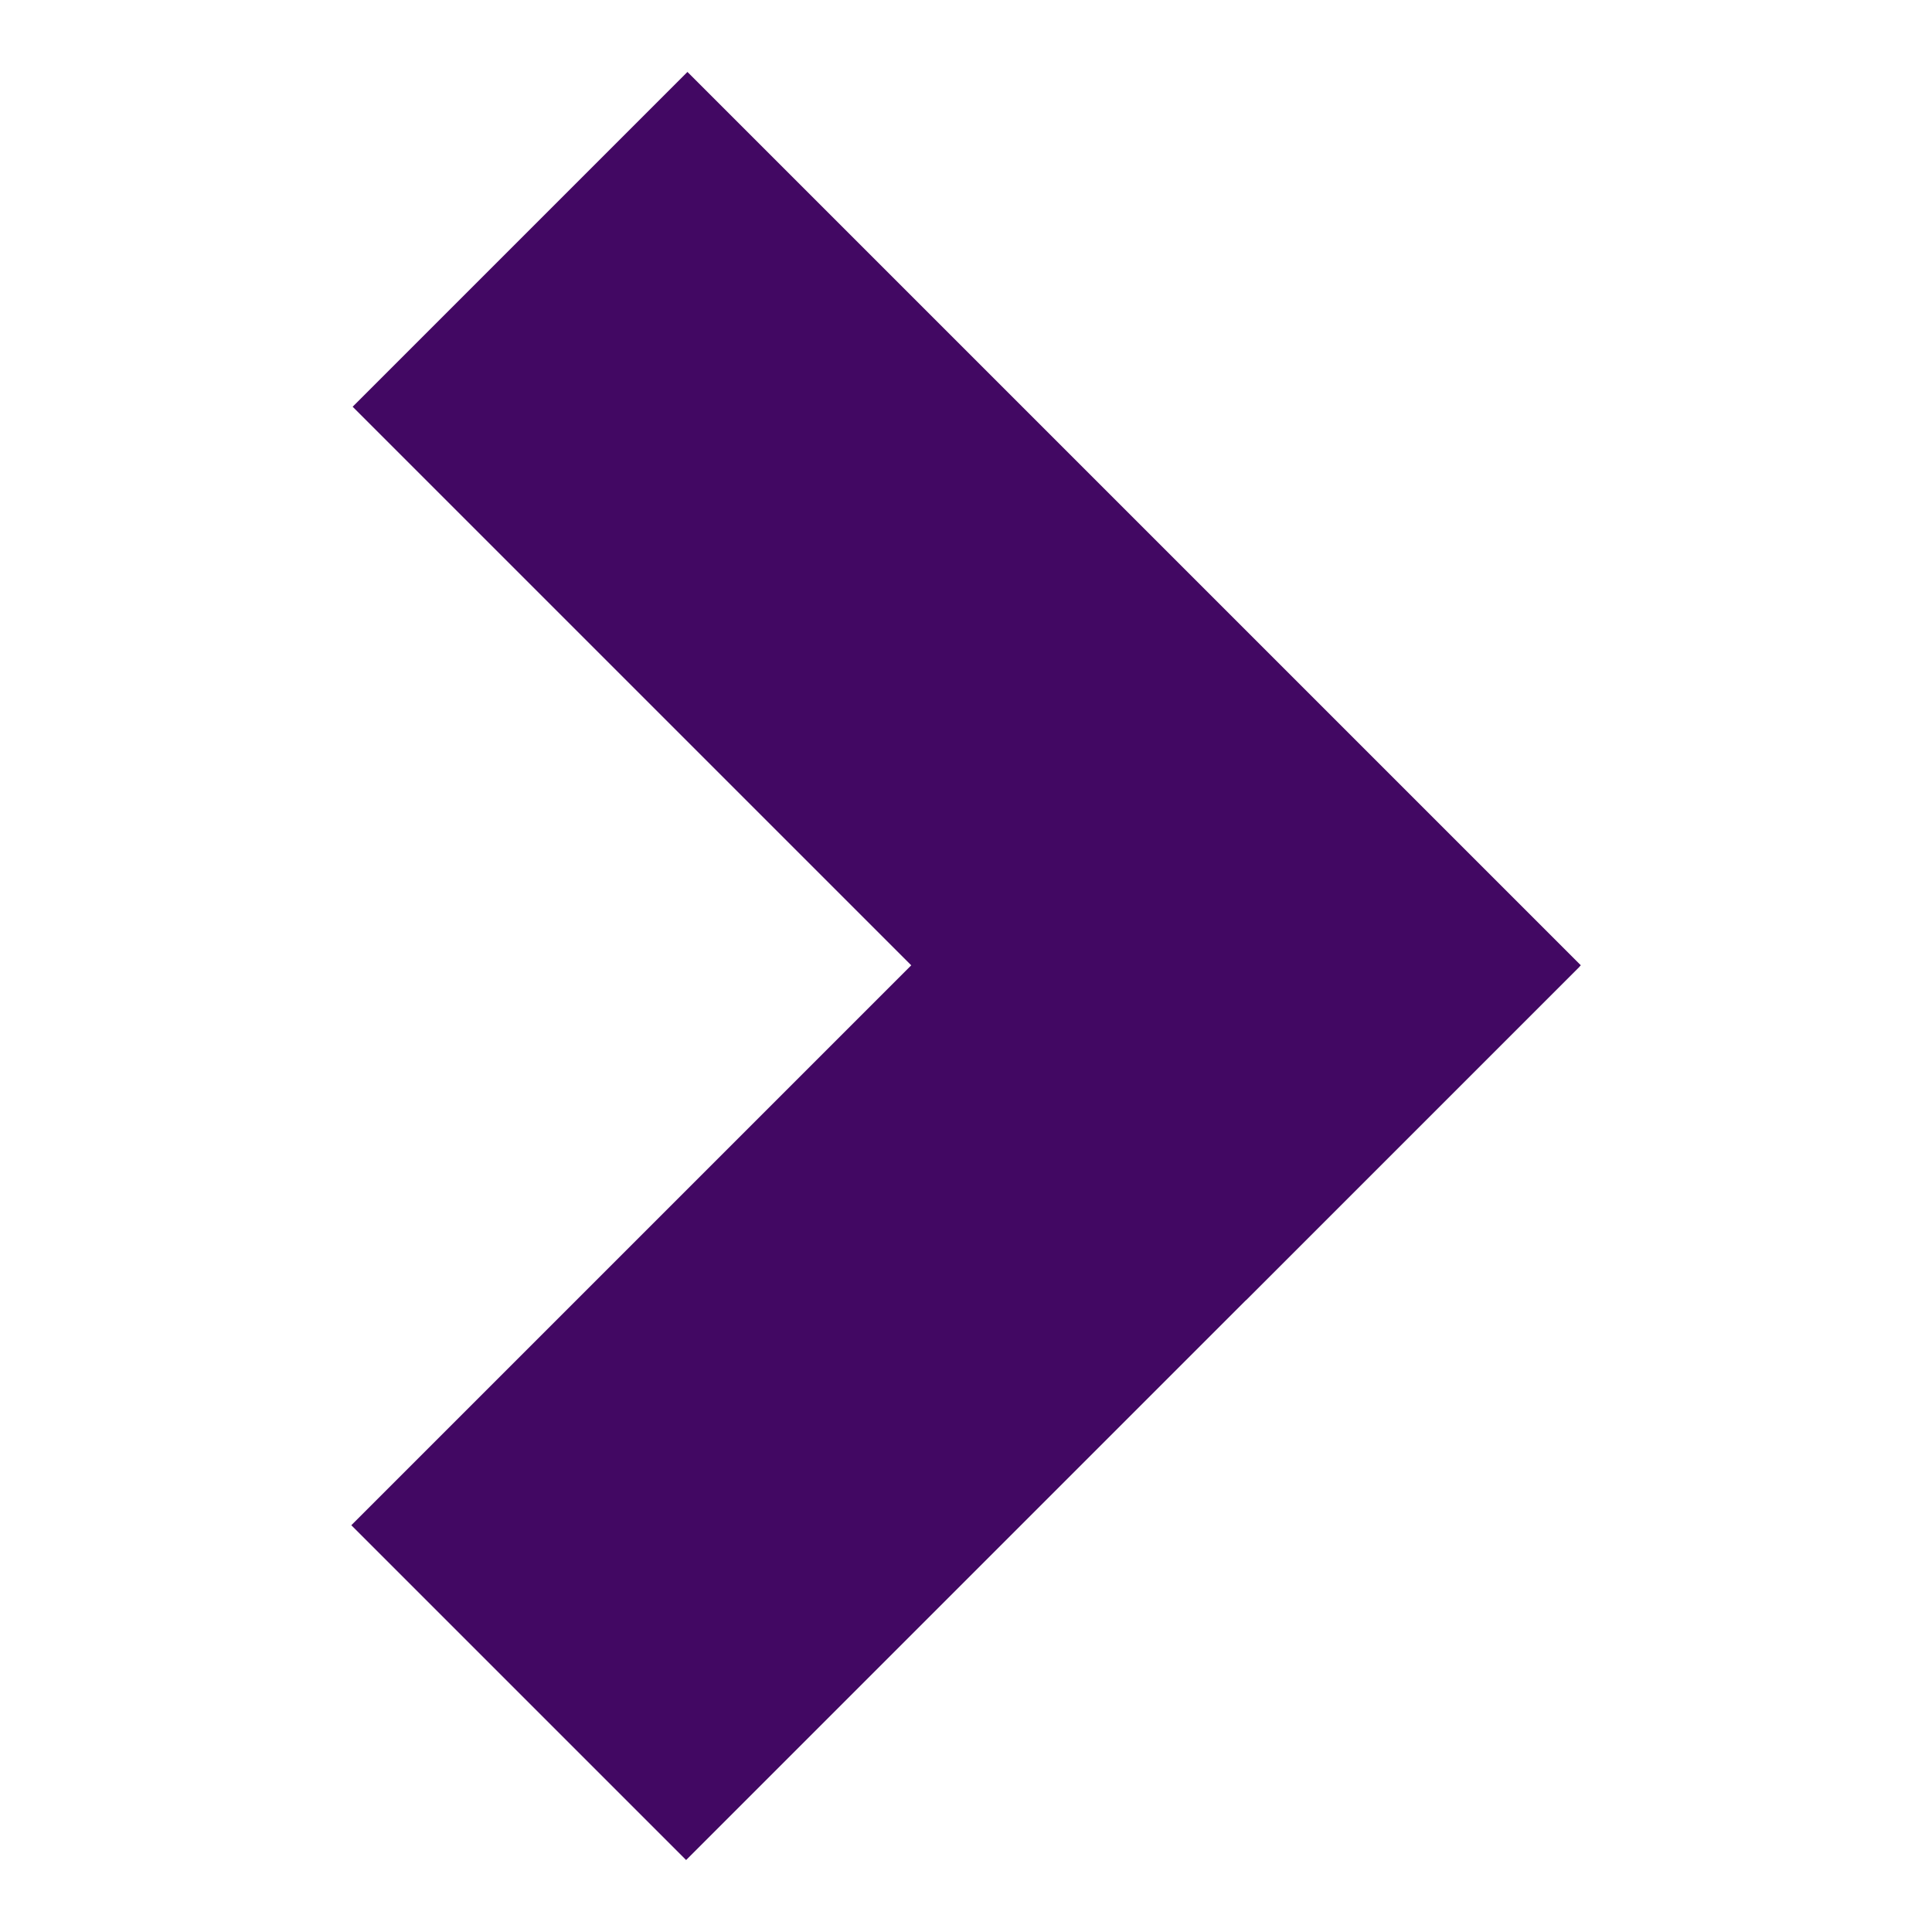
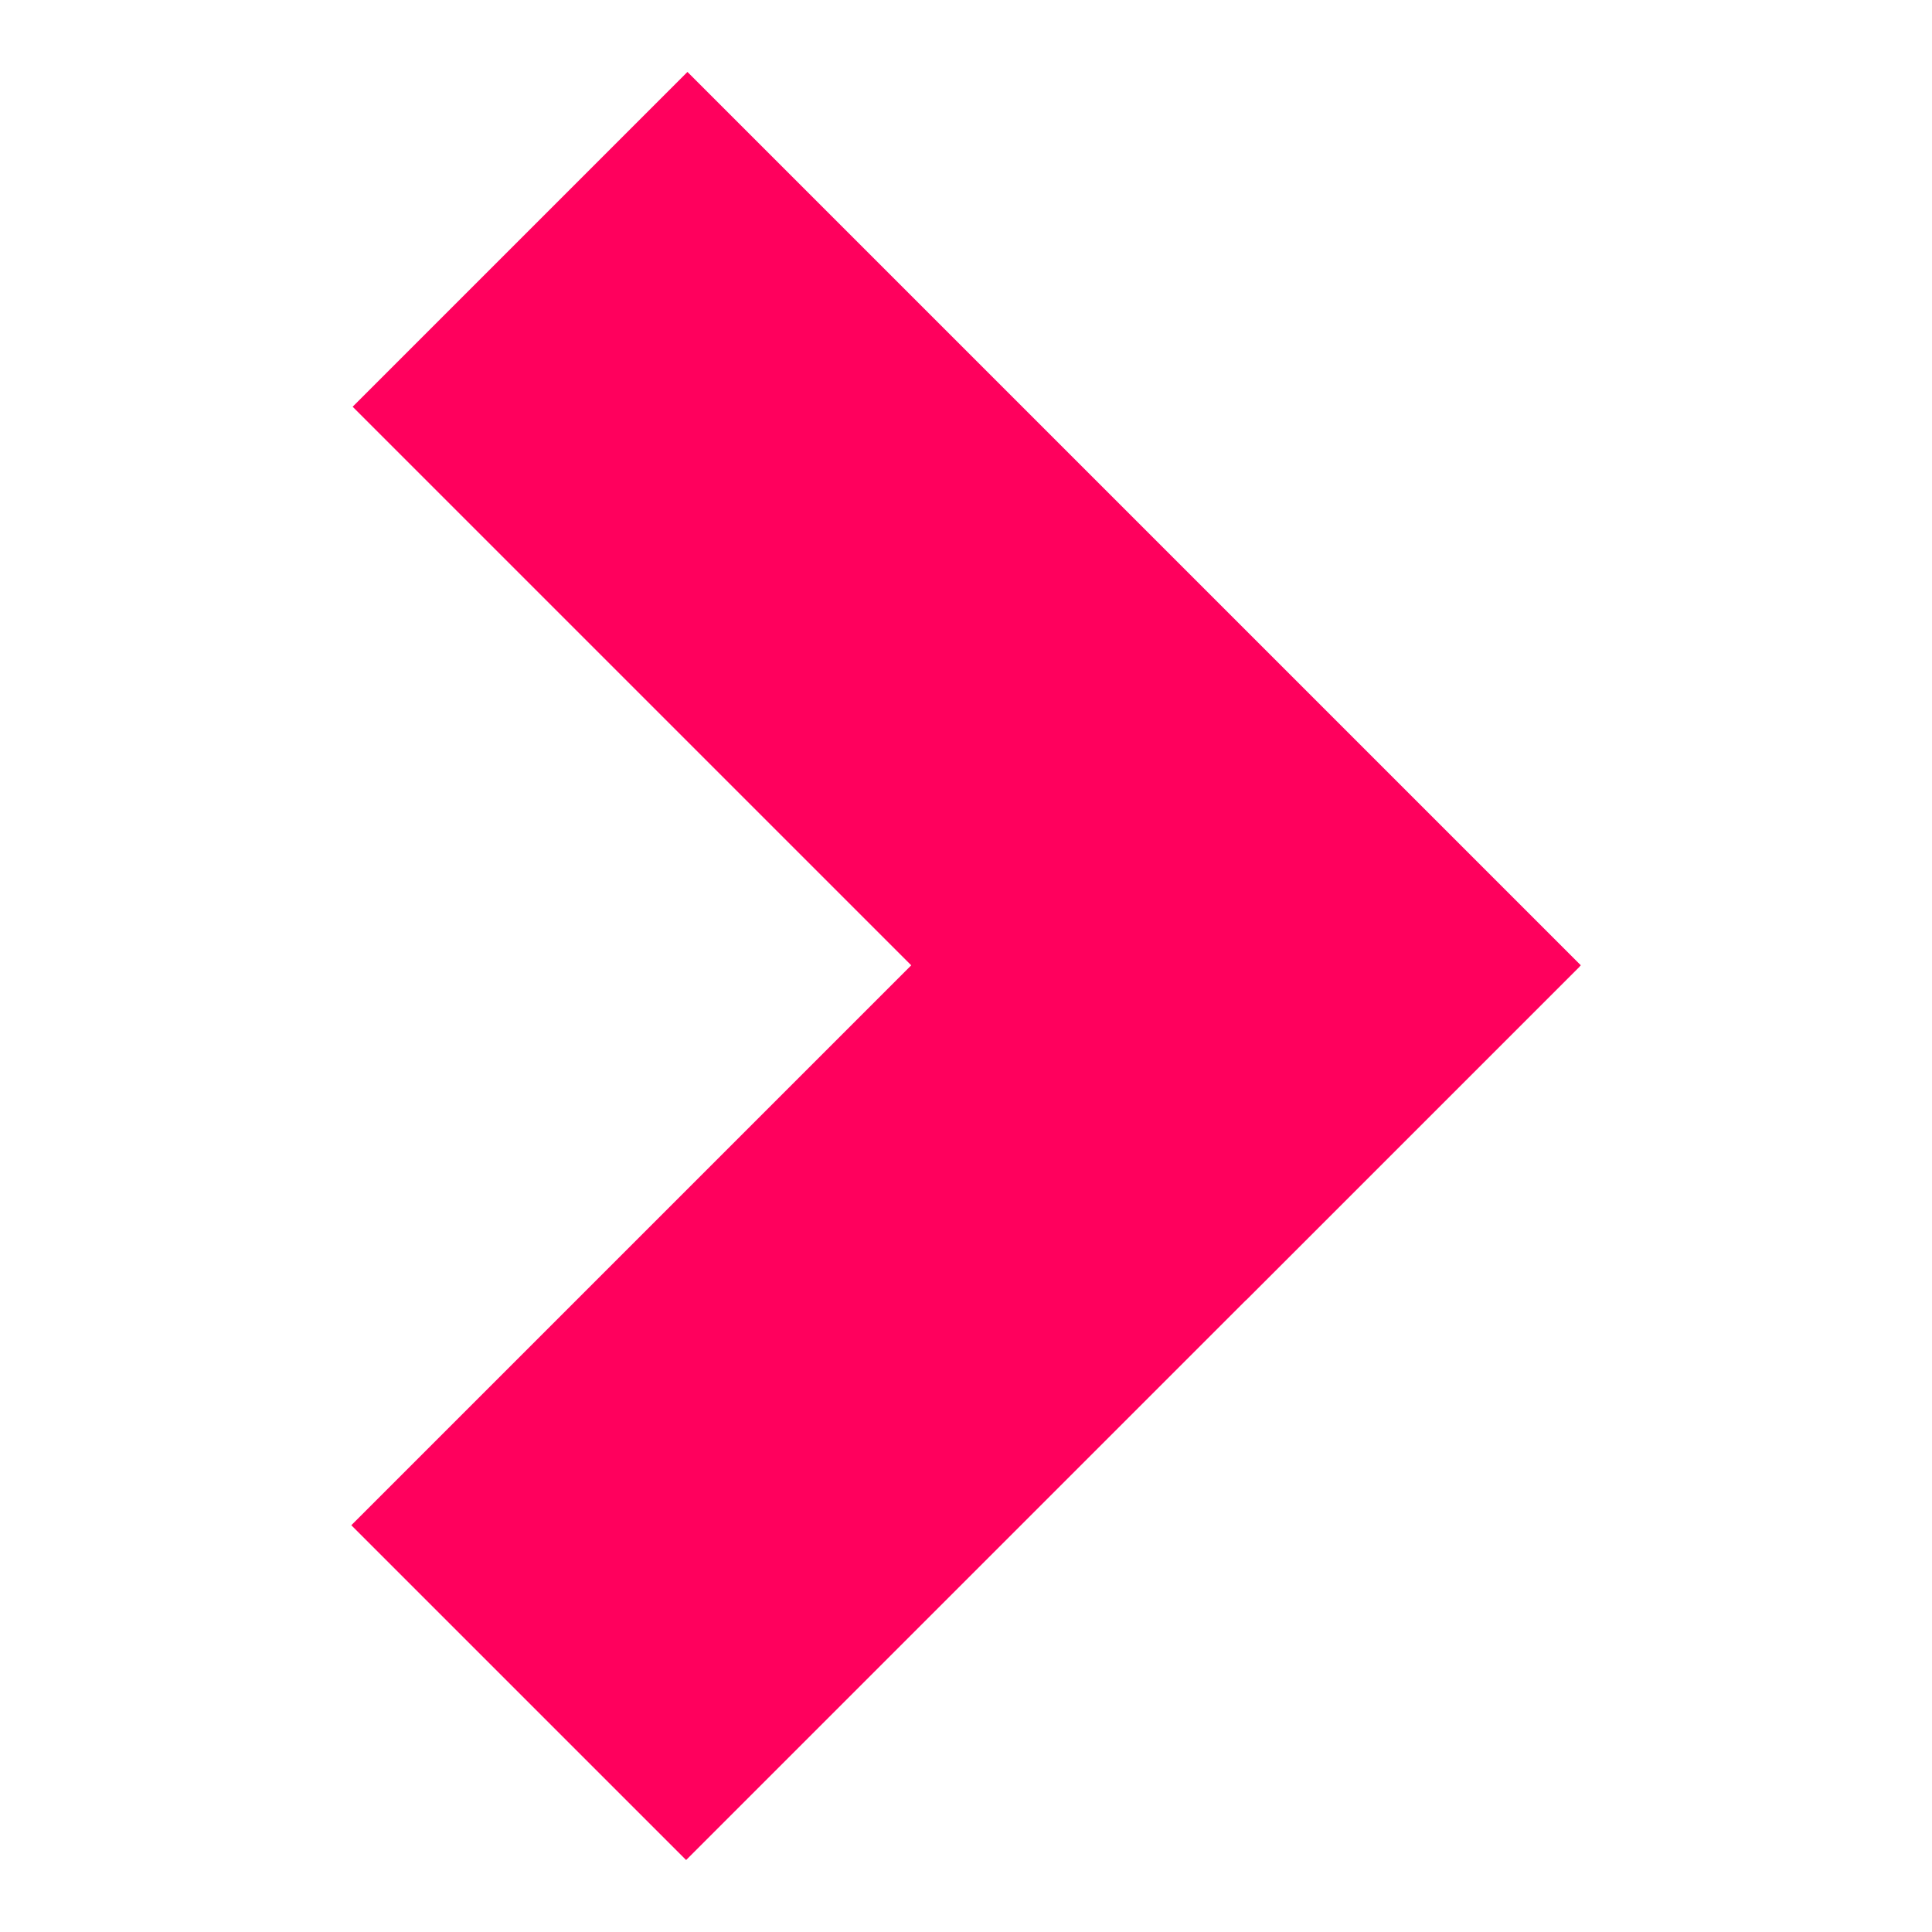
<svg xmlns="http://www.w3.org/2000/svg" version="1.1" x="0px" y="0px" width="21.875px" height="21.875px" viewBox="0 0 21.875 21.875" enable-background="new 0 0 21.875 21.875" xml:space="preserve">
  <g id="Layer_4">
</g>
  <g id="Layer_2">
    <g>
-       <rect x="3.778" y="11.427" transform="matrix(-0.7071 0.7071 -0.7071 -0.7071 28.6357 16.3531)" fill="#420863" width="14.306" height="5.361" />
-       <rect x="3.792" y="5.088" transform="matrix(-0.7071 -0.7071 0.7071 -0.7071 13.1915 20.9994)" fill="#420863" width="14.305" height="5.361" />
+       <rect x="3.778" y="11.427" transform="matrix(-0.7071 0.7071 -0.7071 -0.7071 28.6357 16.3531)" fill="#FF005D" width="14.306" height="5.361" />
+       <rect x="3.792" y="5.088" transform="matrix(-0.7071 -0.7071 0.7071 -0.7071 13.1915 20.9994)" fill="#FF005D" width="14.305" height="5.361" />
    </g>
  </g>
</svg>
